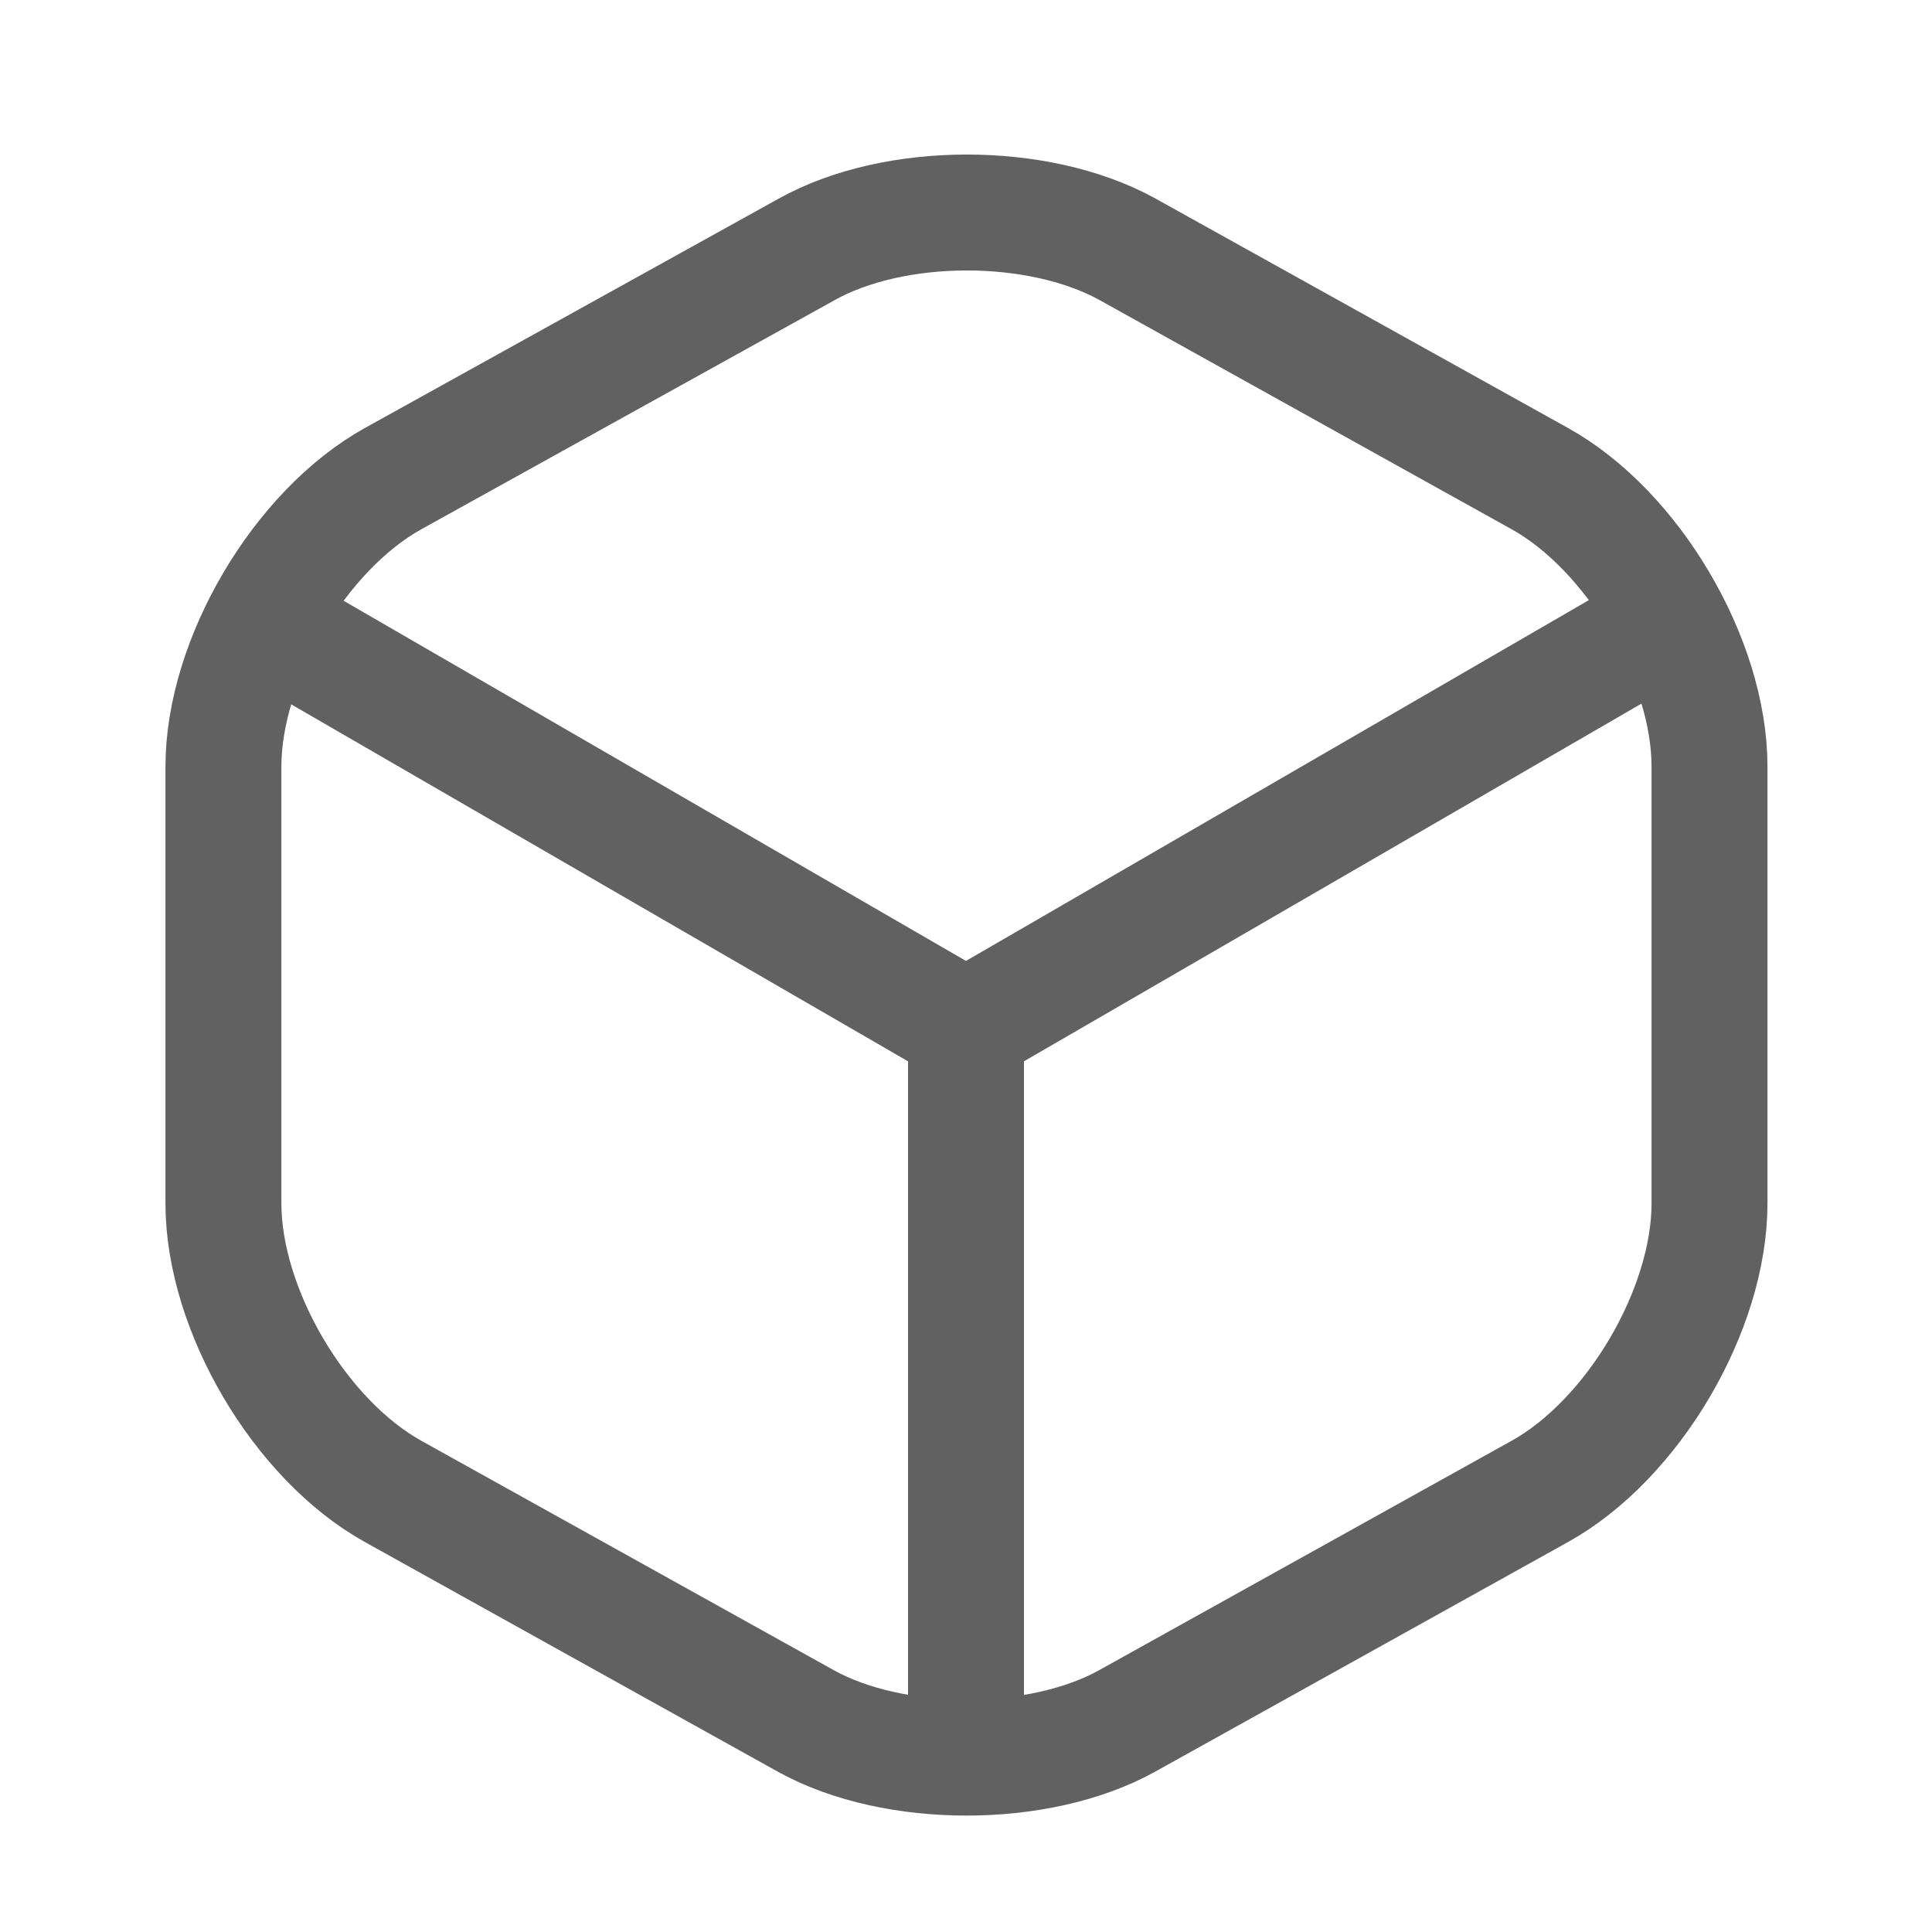
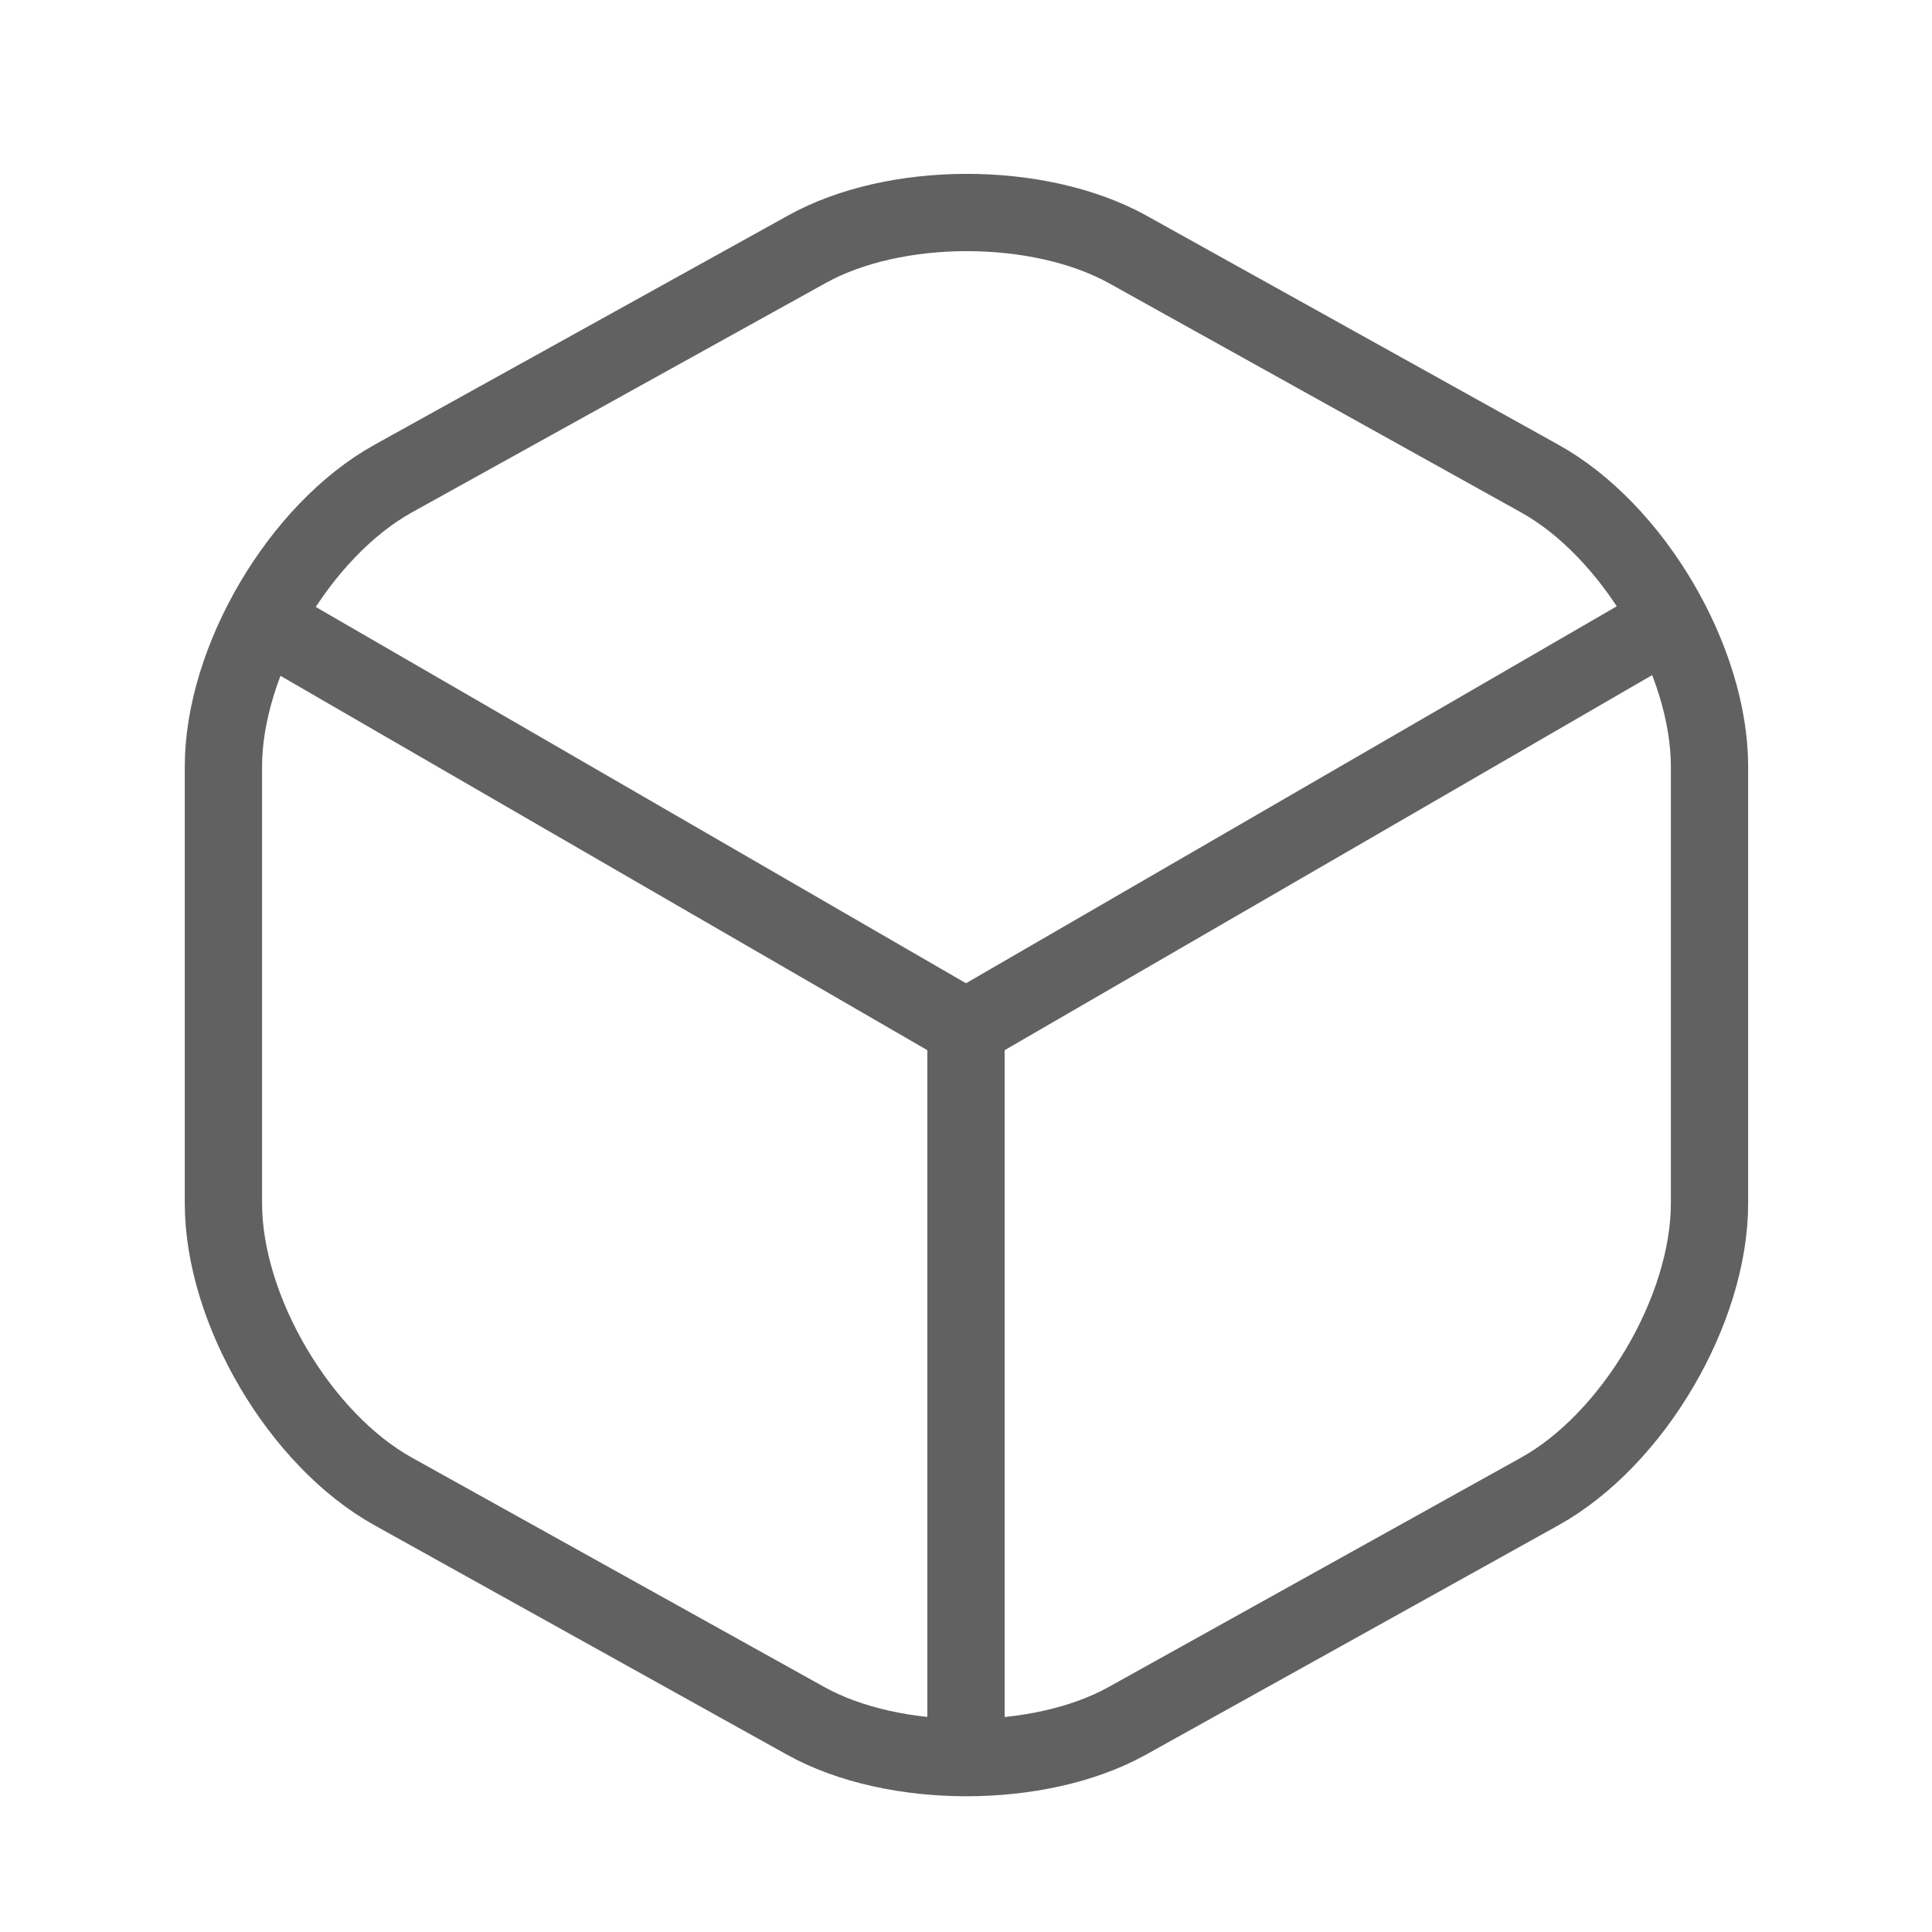
<svg xmlns="http://www.w3.org/2000/svg" width="25" height="25" viewBox="0 0 25 25" fill="none">
-   <path d="M3.67 8.191L12.5 13.301L21.27 8.221" stroke="#616161" stroke-width="1.5" stroke-linecap="round" stroke-linejoin="round" />
-   <path d="M12.5 22.359V13.289" stroke="#616161" stroke-width="1.5" stroke-linecap="round" stroke-linejoin="round" />
-   <path d="M10.431 3.231L5.091 6.191C3.881 6.861 2.891 8.541 2.891 9.921V15.571C2.891 16.951 3.881 18.631 5.091 19.301L10.431 22.271C11.571 22.901 13.441 22.901 14.581 22.271L19.921 19.301C21.131 18.631 22.121 16.951 22.121 15.571V9.921C22.121 8.541 21.131 6.861 19.921 6.191L14.581 3.221C13.431 2.591 11.571 2.591 10.431 3.231Z" stroke="#616161" stroke-width="1.5" stroke-linecap="round" stroke-linejoin="round" />
+   <path d="M3.67 8.191L12.5 13.301L21.27 8.221" stroke="#616161" strokeWidth="1.5" strokeLinecap="round" strokeLinejoin="round" />
+   <path d="M12.5 22.359V13.289" stroke="#616161" strokeWidth="1.5" strokeLinecap="round" strokeLinejoin="round" />
+   <path d="M10.431 3.231L5.091 6.191C3.881 6.861 2.891 8.541 2.891 9.921V15.571C2.891 16.951 3.881 18.631 5.091 19.301L10.431 22.271C11.571 22.901 13.441 22.901 14.581 22.271L19.921 19.301C21.131 18.631 22.121 16.951 22.121 15.571V9.921C22.121 8.541 21.131 6.861 19.921 6.191L14.581 3.221C13.431 2.591 11.571 2.591 10.431 3.231Z" stroke="#616161" strokeWidth="1.5" strokeLinecap="round" strokeLinejoin="round" />
</svg>
